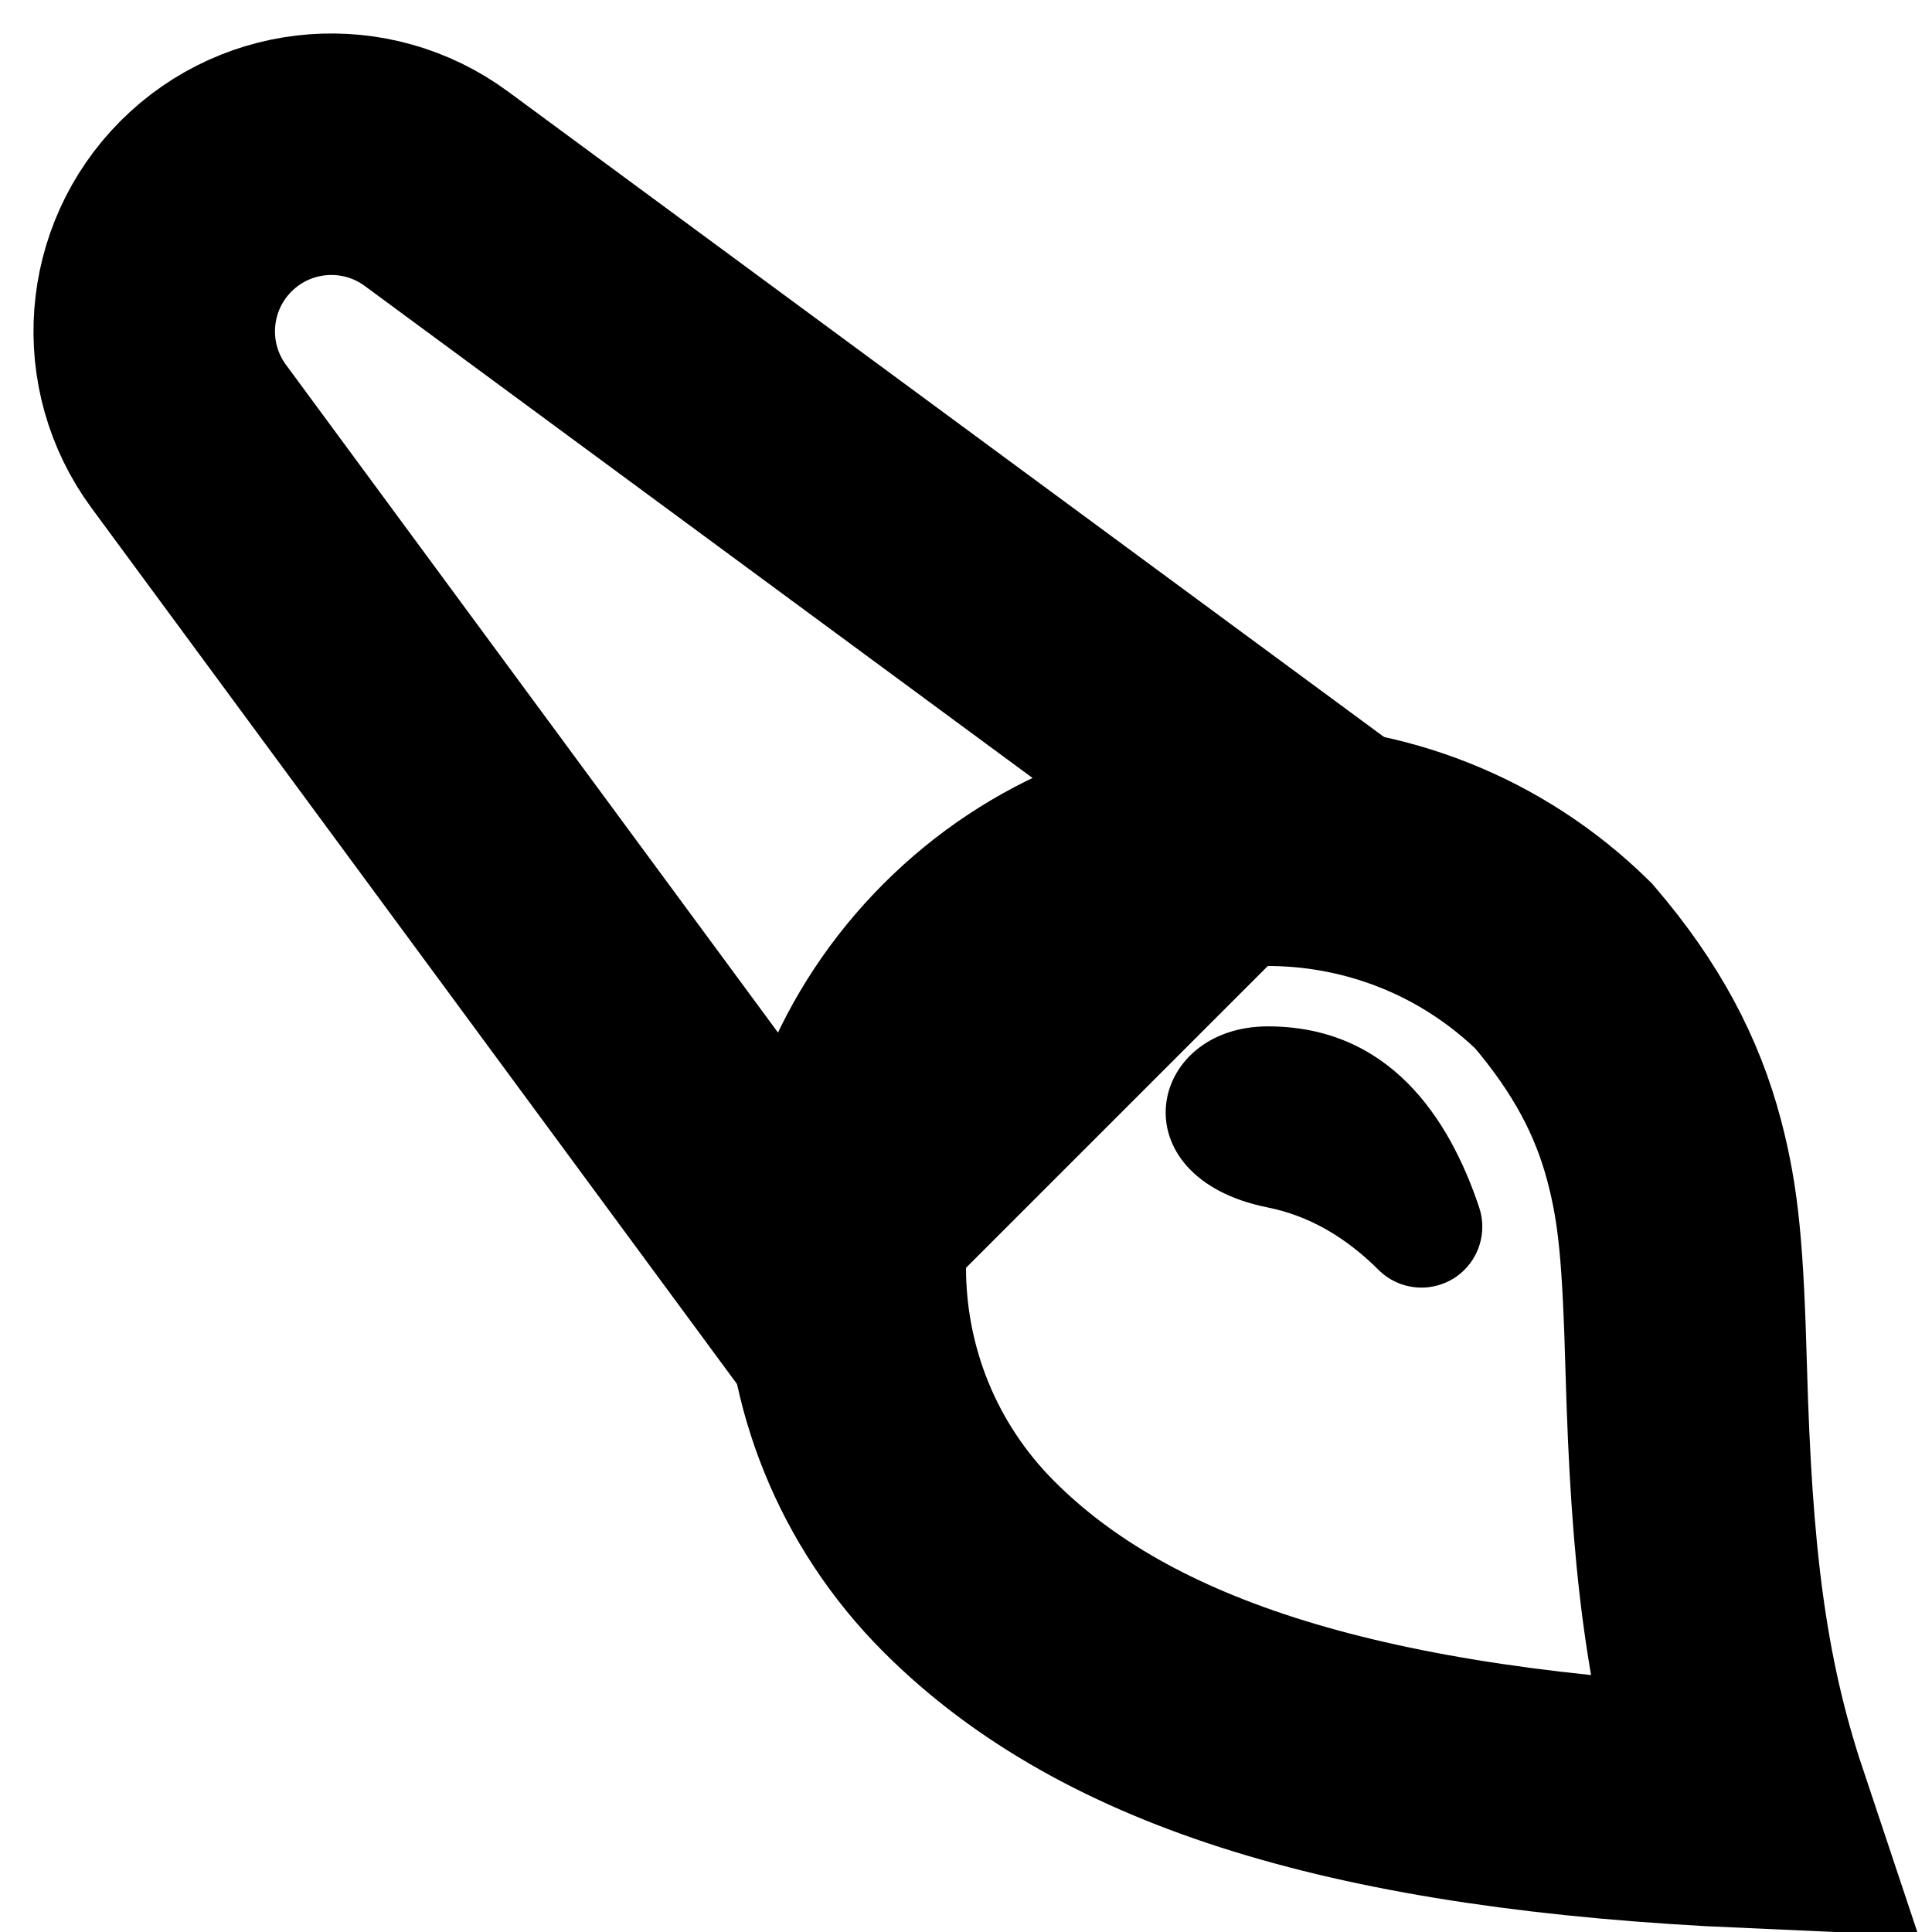
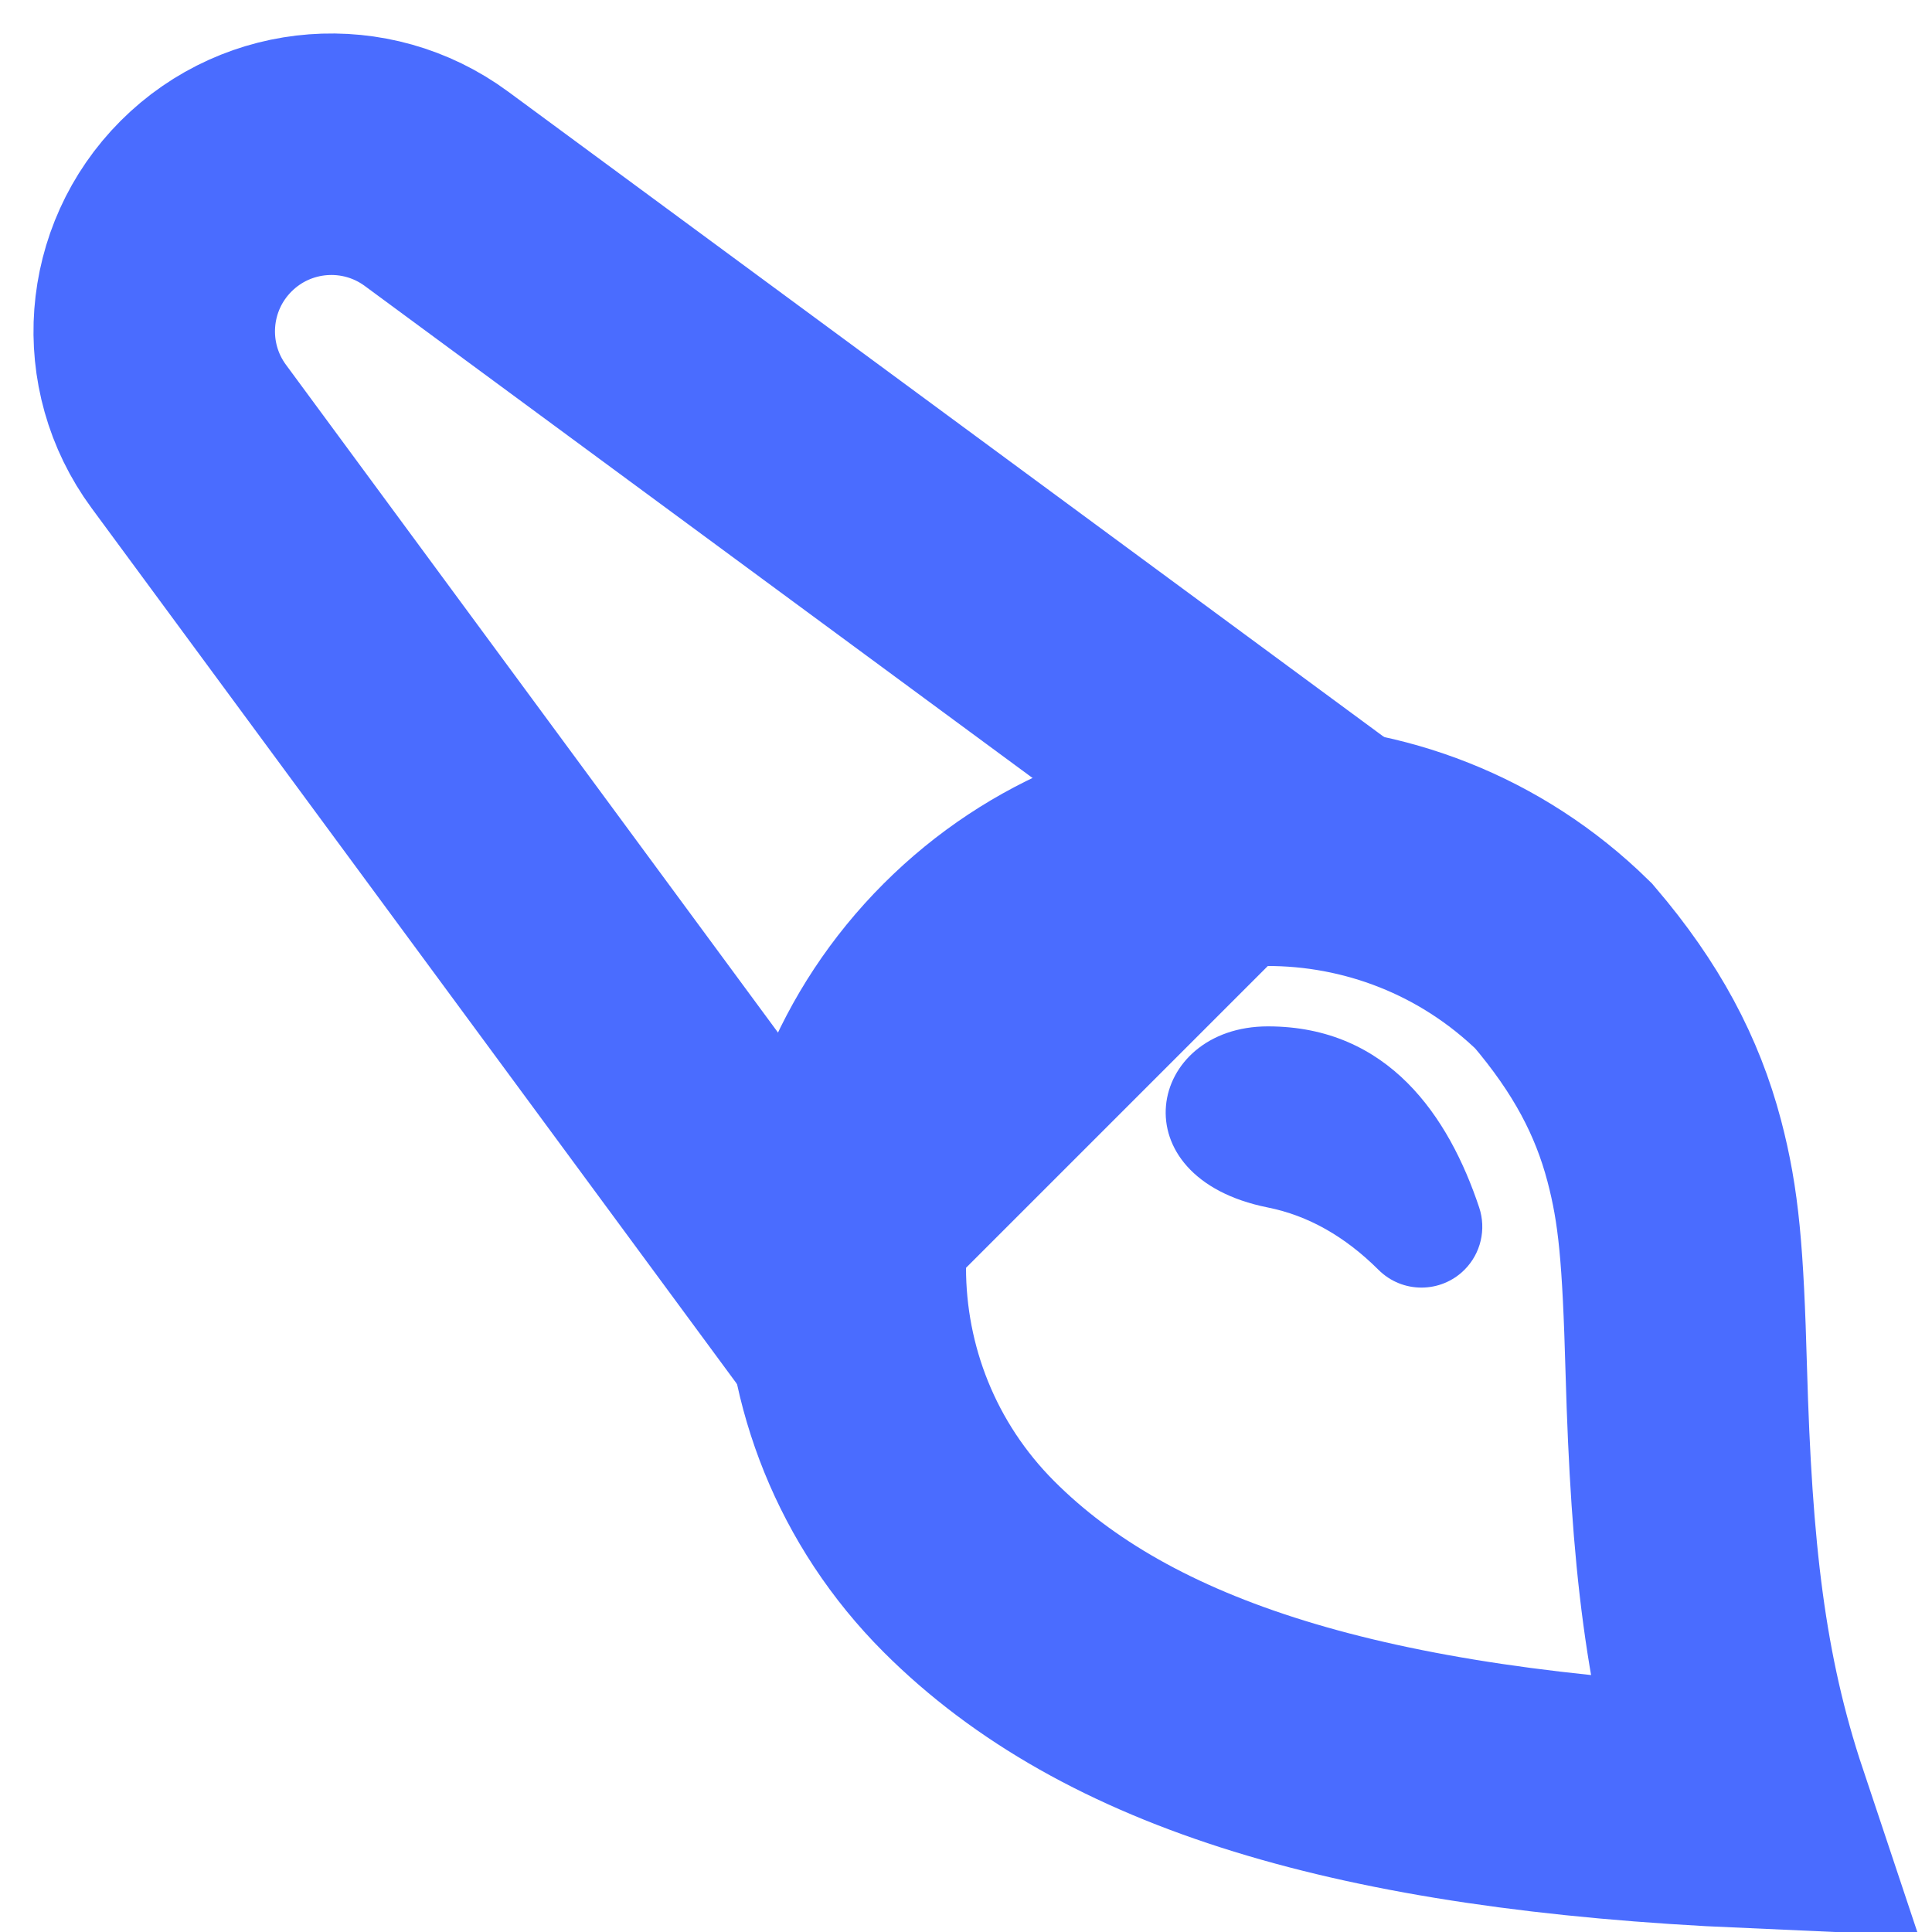
<svg xmlns="http://www.w3.org/2000/svg" width="32px" height="32px" viewBox="0 0 32 32" version="1.1">
  <defs />
  <g id="Icon-Development" stroke="none" stroke-width="1" fill="none" fill-rule="evenodd">
    <g id="IconArt">
      <g id="Art-Icon" transform="translate(-1, -1)">
-         <path d="M21.941,14.23 L8.229,4.127 C7.061,3.266 5.44,3.388 4.414,4.414 C3.388,5.44 3.266,7.061 4.127,8.229 L14.23,21.941 L21.941,14.23 Z" id="Path-5" stroke="#000000" stroke-width="4" />
-         <path d="M29.959,30.936 C29.241,28.785 29.016,26.723 28.93,23.694 C28.876,21.776 28.807,20.98 28.565,20.06 C28.284,18.995 27.777,18.029 26.899,17 C24.162,14.317 19.767,14.333 17.05,17.05 C14.317,19.784 14.317,24.216 17.05,26.95 C19.505,29.405 23.565,30.653 29.959,30.936 Z" id="Oval-7" stroke="#000000" stroke-width="4" />
-         <path d="M25.5,21 C25.5,21 25.5,21 25.5,21 C25,19.5 24,18 22,18 C20,18 19.5,20.5 22,21 C22.664,21.133 23.275,21.477 23.833,22.033 L23.833,22.033 C24.227,22.426 24.865,22.424 25.258,22.03 C25.527,21.76 25.62,21.361 25.5,21 Z" id="Oval-8" fill="#000000" />
+         <path d="M21.941,14.23 L8.229,4.127 C7.061,3.266 5.44,3.388 4.414,4.414 C3.388,5.44 3.266,7.061 4.127,8.229 L14.23,21.941 L21.941,14.23 Z" id="Path-5" stroke="#4A6CFF" stroke-width="4" />
+         <path d="M29.959,30.936 C29.241,28.785 29.016,26.723 28.93,23.694 C28.876,21.776 28.807,20.98 28.565,20.06 C28.284,18.995 27.777,18.029 26.899,17 C24.162,14.317 19.767,14.333 17.05,17.05 C14.317,19.784 14.317,24.216 17.05,26.95 C19.505,29.405 23.565,30.653 29.959,30.936 Z" id="Oval-7" stroke="#4A6CFF" stroke-width="4" />
+         <path d="M25.5,21 C25.5,21 25.5,21 25.5,21 C25,19.5 24,18 22,18 C20,18 19.5,20.5 22,21 C22.664,21.133 23.275,21.477 23.833,22.033 L23.833,22.033 C24.227,22.426 24.865,22.424 25.258,22.03 C25.527,21.76 25.62,21.361 25.5,21 Z" id="Oval-8" fill="#4A6CFF" />
      </g>
    </g>
  </g>
</svg>
